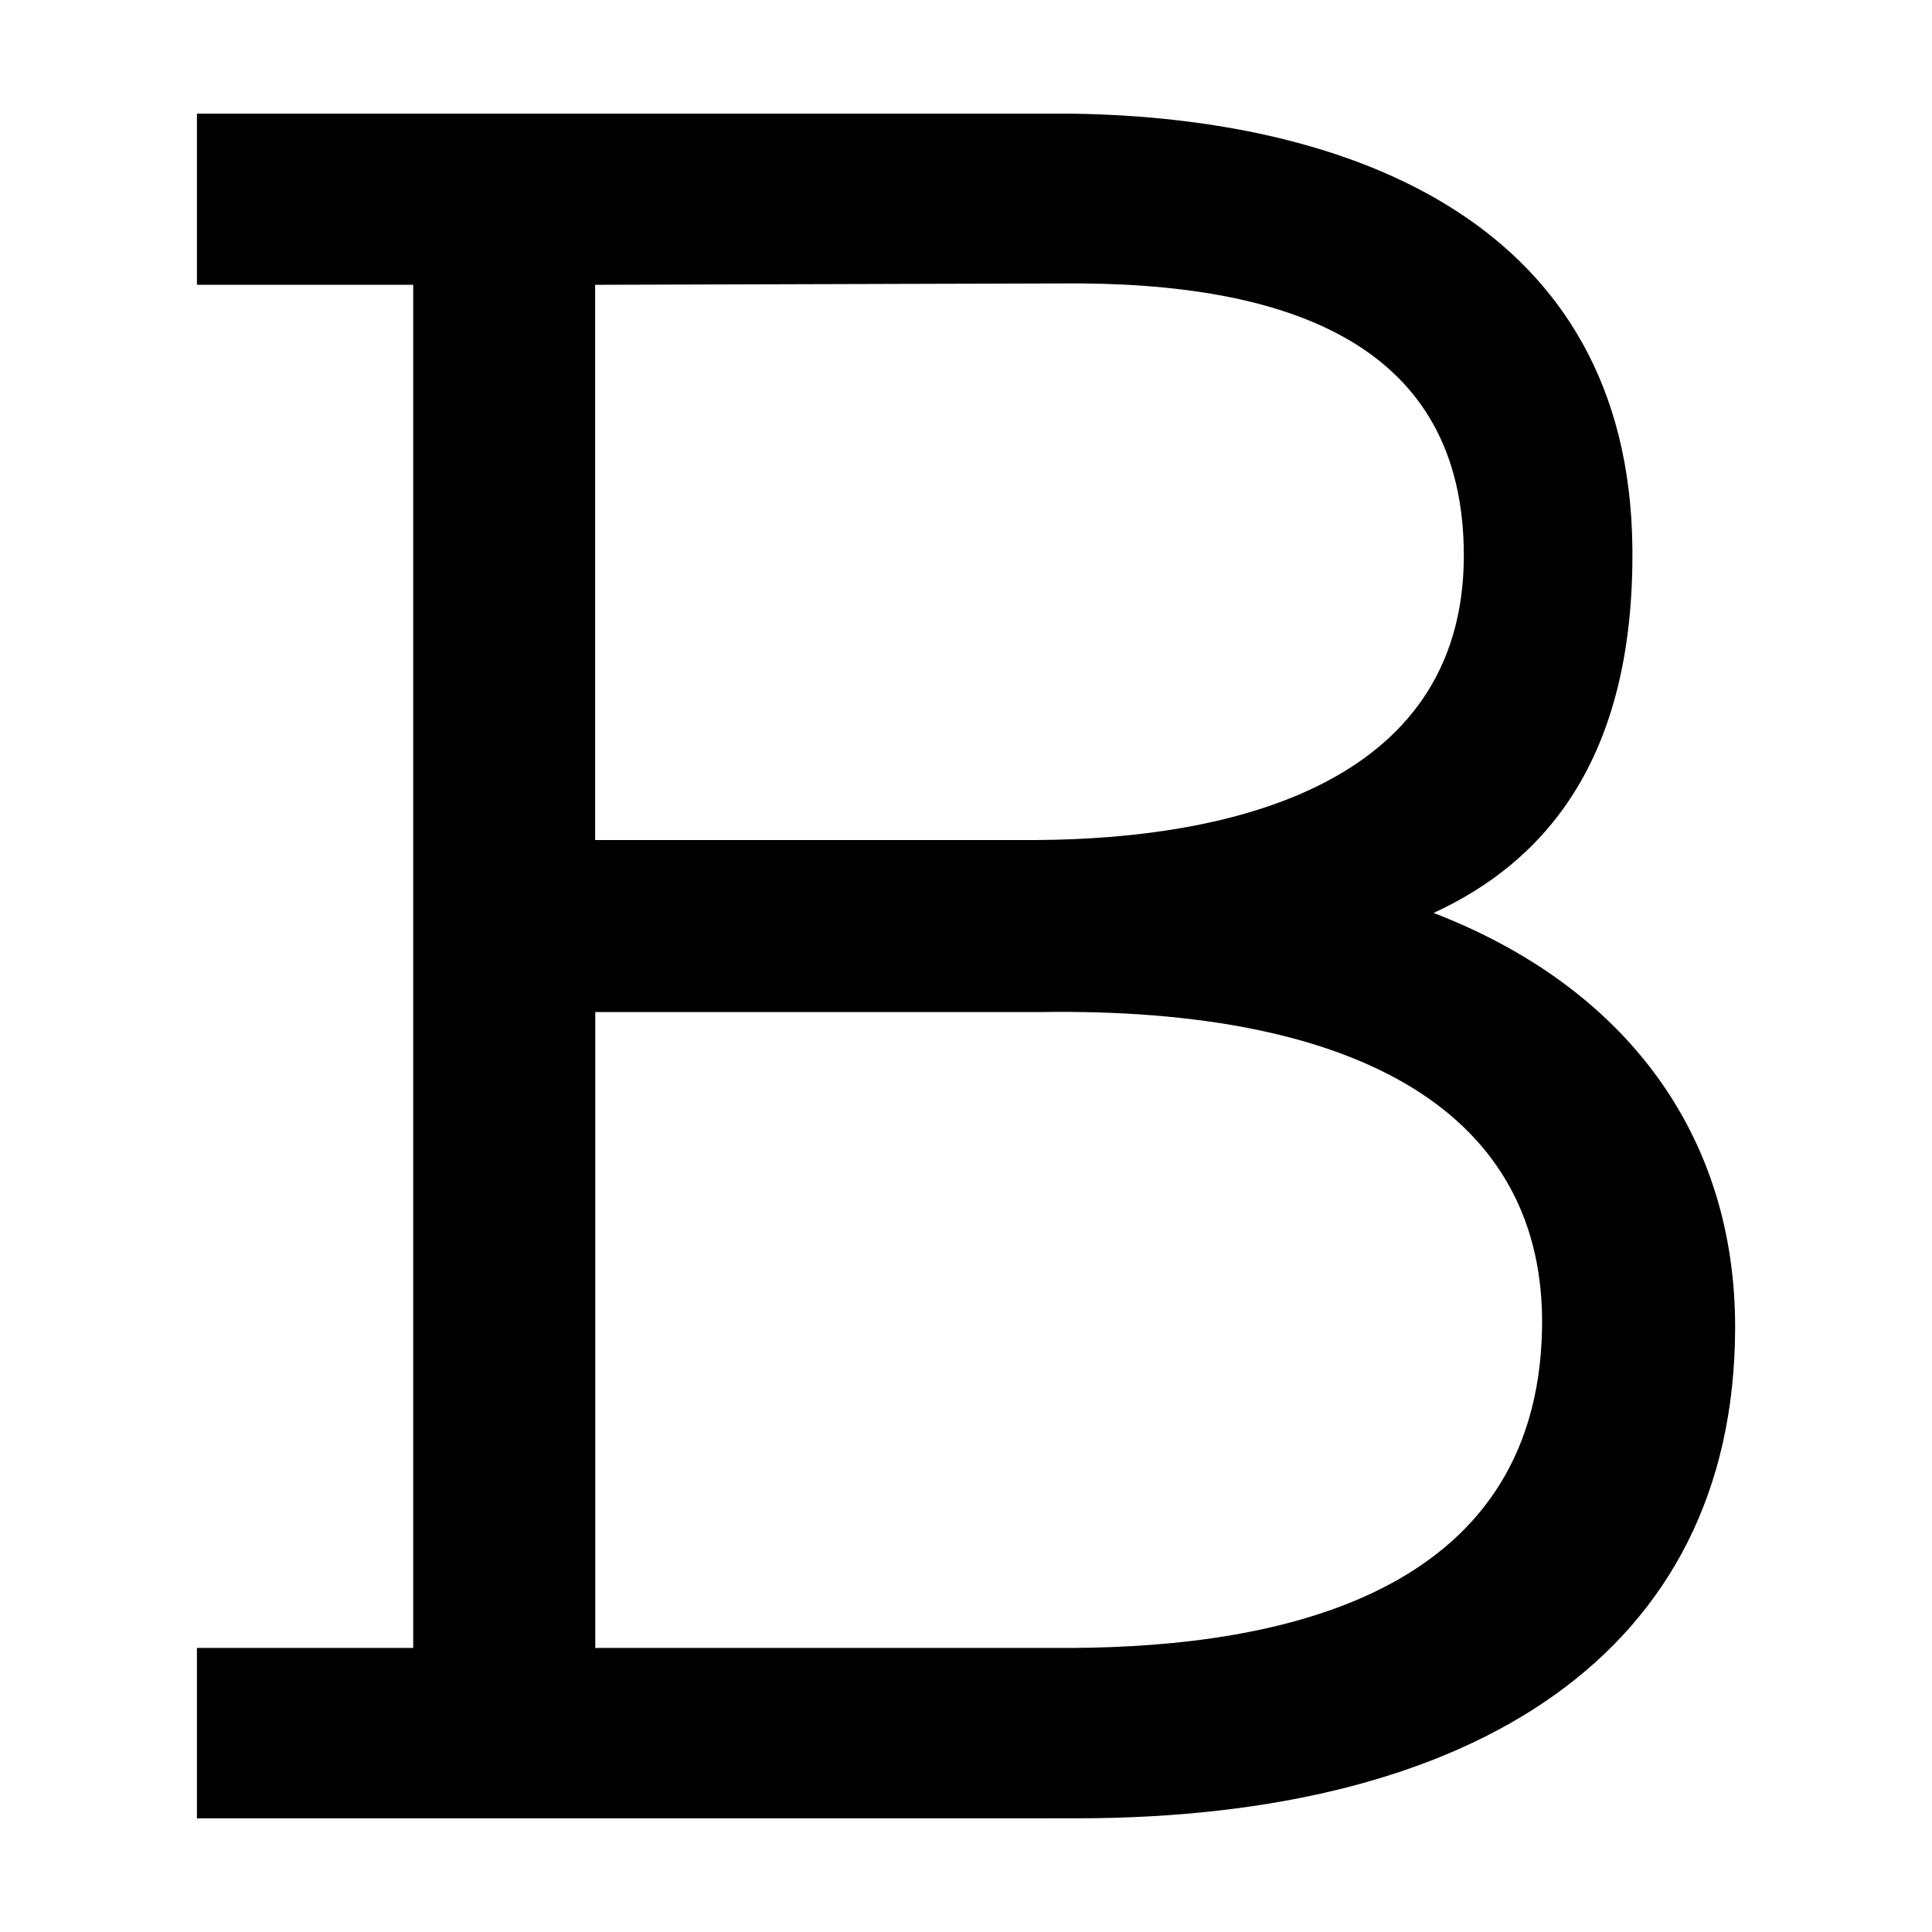
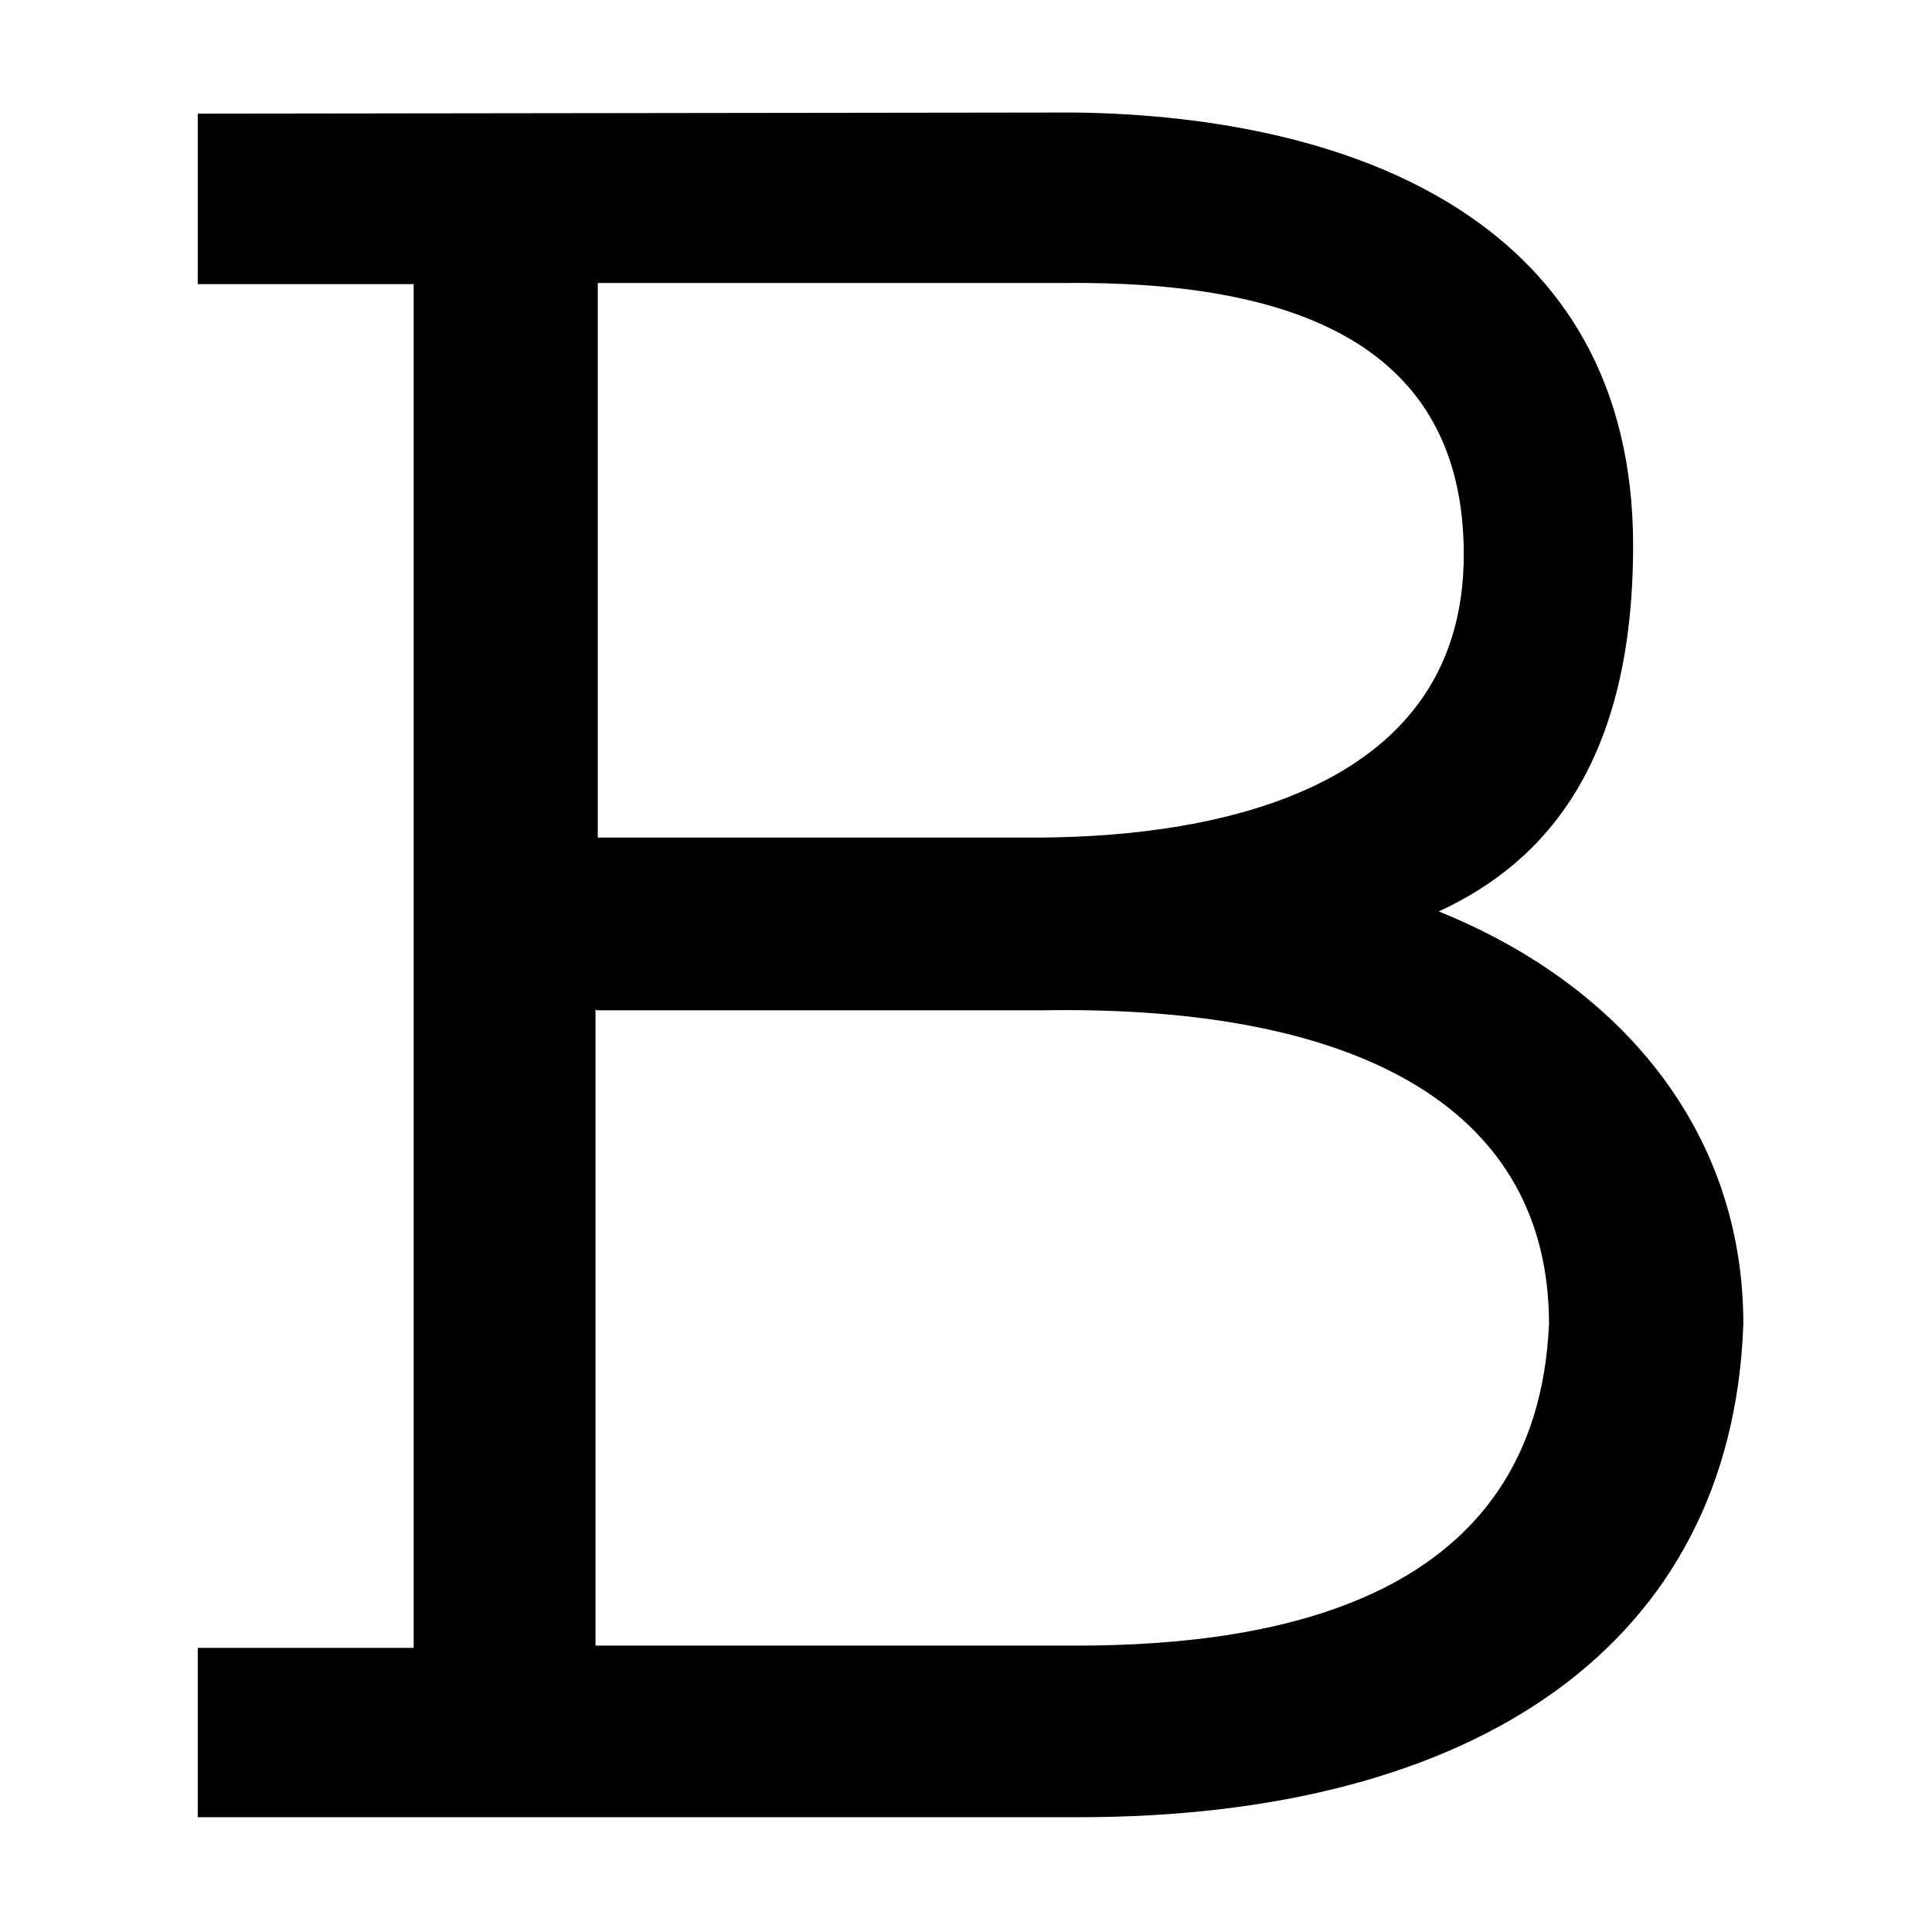
- <svg xmlns="http://www.w3.org/2000/svg" version="1.1" width="17" height="17" viewBox="0 0 17 17" id="svg2">
-   <defs id="defs8" />
-   <g transform="matrix(1.068601,0,0,1.010633,0.5701565,-0.05792037)" style="font-style:normal;font-variant:normal;font-weight:normal;font-stretch:normal;font-size:26.925px;line-height:125%;font-family:'8514fix';-inkscape-font-specification:'8514fix';letter-spacing:0px;word-spacing:0px;fill:#000000;fill-opacity:1;stroke:none;stroke-width:1px;stroke-linecap:butt;stroke-linejoin:miter;stroke-opacity:1" id="text4138">
-     <path style="font-style:normal;font-variant:normal;font-weight:normal;font-stretch:normal;font-family:'Microsoft Yi Baiti';-inkscape-font-specification:'Microsoft Yi Baiti'" d="m 1.088,1.047 0,1.49 1.781,0 0,11.868 -1.781,0 0,1.484 7.237,-3.04e-4 C 11.617,15.889 13.743,14.439 13.754,11.631 13.761,9.931 12.842,8.646 11.271,8.006 12.175,7.566 12.926,6.679 12.908,4.824 12.879,2 10.592,1.083 8.299,1.047 Z M 8.207,2.525 C 10.09,2.507 11.522,3.06 11.52,4.898 11.517,6.925 9.534,7.361 8.01,7.371 l -3.643,0 0,-4.834 z m -3.84,6.344 3.654,0 C 10.686,8.823 12.199,9.768 12.164,11.631 12.12,13.957 9.976,14.393 8.313,14.405 l -3.945,3.05e-4 0,-5.536 z" id="path4145" />
-   </g>
+ <svg xmlns="http://www.w3.org/2000/svg" version="1.1" width="17" height="17" viewBox="0 0 17 17">
+   <path d="m1.74 1v1.5h1.9v12h-1.9v1.49l7.75-0c3.5 0 5.75-1.52 5.85-4.34 0-1.69-1.07-2.98-2.68-3.63 0.963-0.444 1.71-1.34 1.71-3.22 0-2.85-2.46-3.78-4.92-3.81zm7.62 1.49c2.02-0.02 3.52 0.535 3.52 2.39 0 2.04-2.11 2.48-3.73 2.49h-3.89v-4.88zm-4.11 6.4h3.91c2.87-0.051 4.47 0.909 4.47 2.76-0.107 2.42-2.38 2.83-4.16 2.83l-4.23 0v-5.6z" />
</svg>
